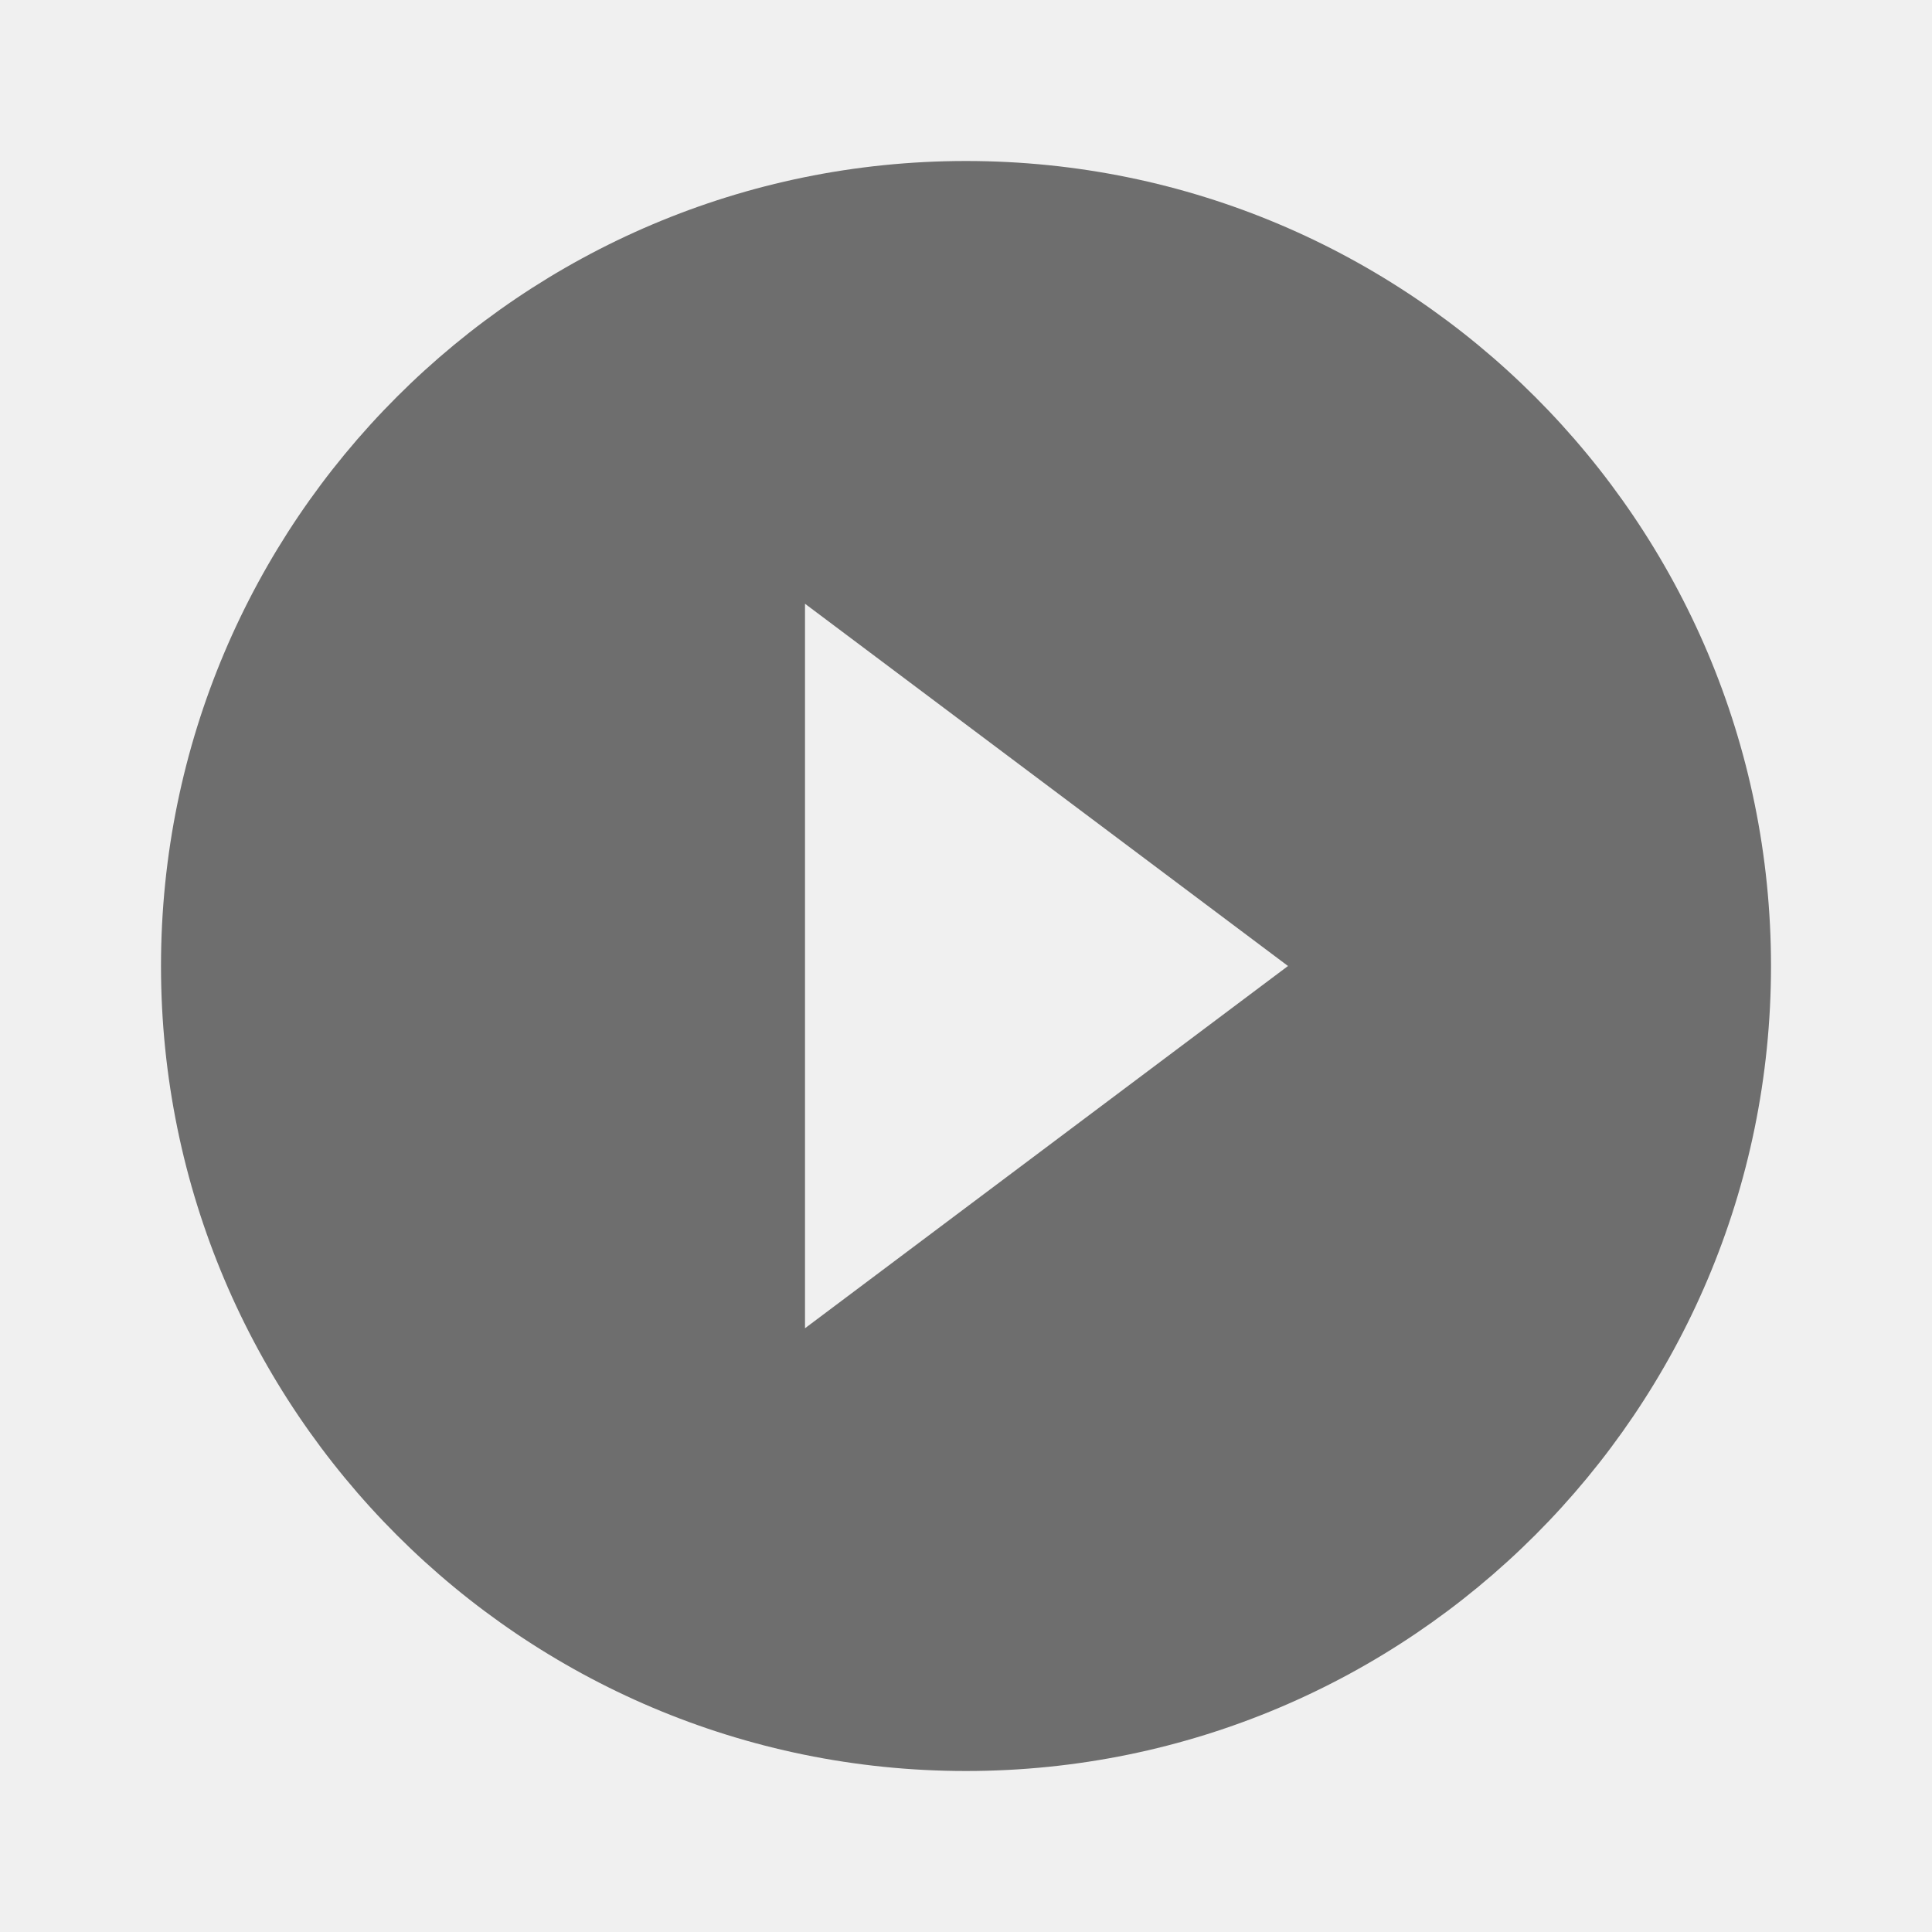
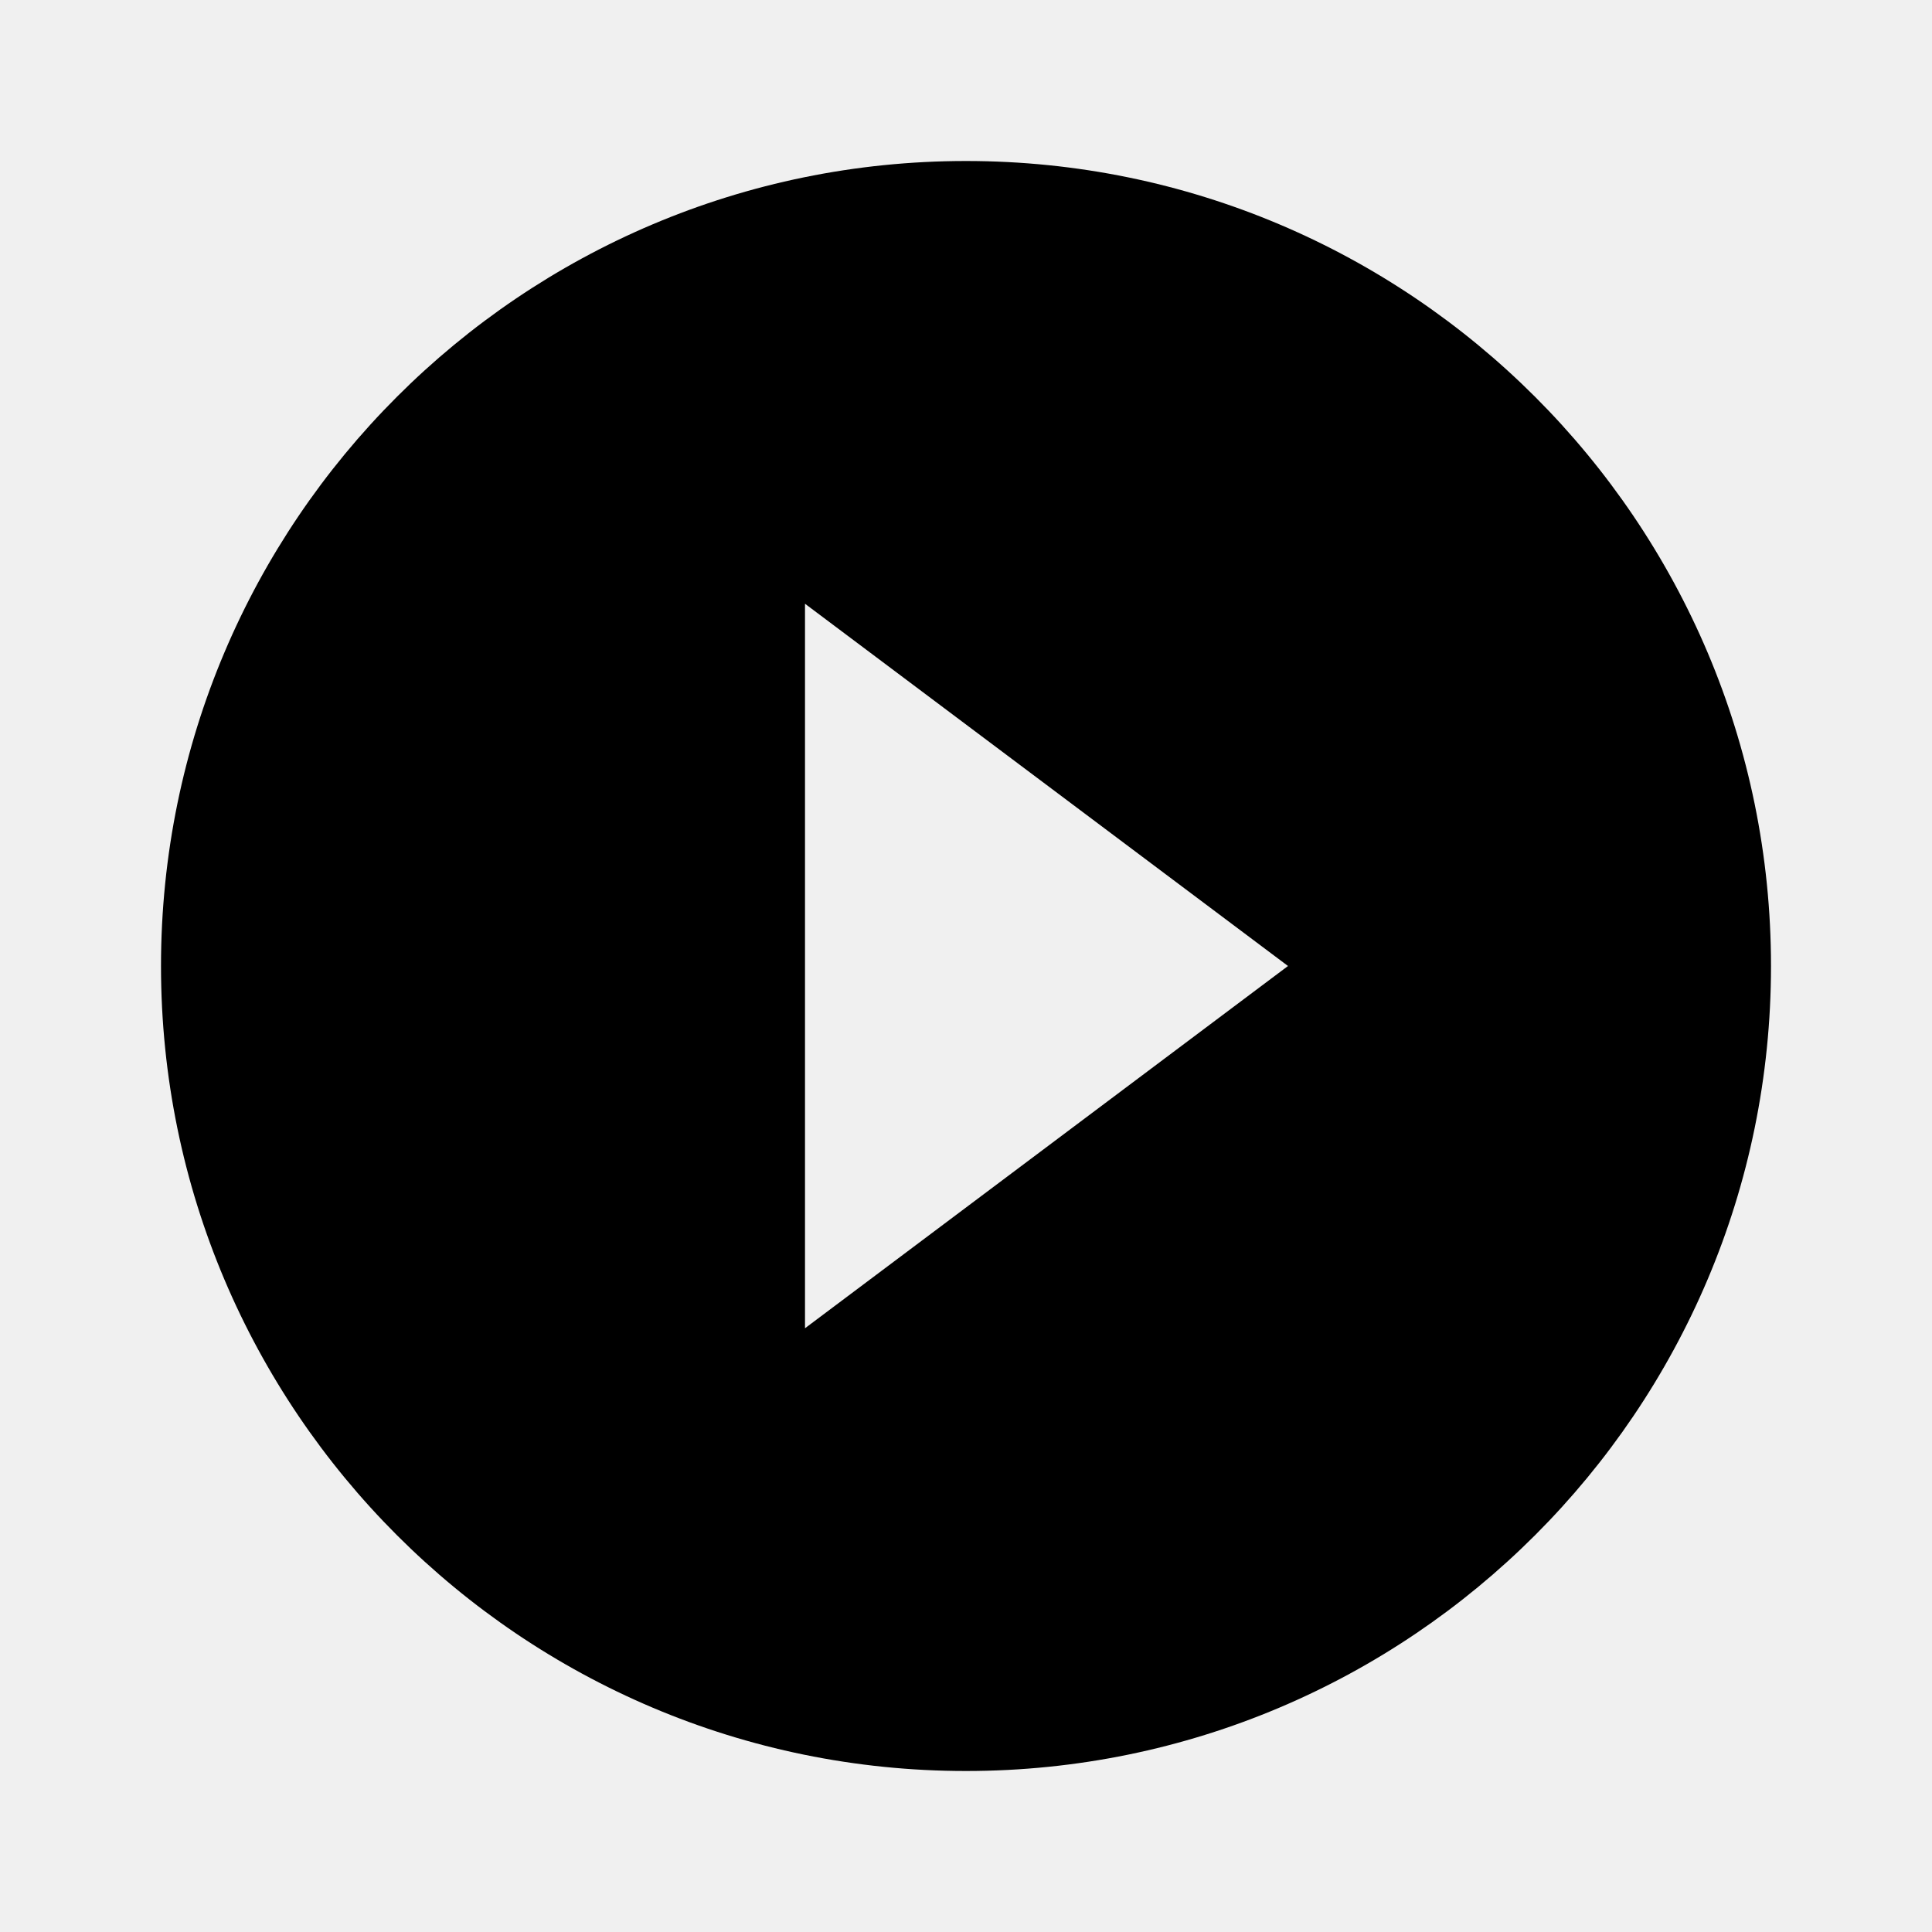
<svg xmlns="http://www.w3.org/2000/svg" xmlns:xlink="http://www.w3.org/1999/xlink" width="24px" height="24px" viewBox="0 0 24 24" version="1.1">
  <defs>
    <path d="M12,2 C6.48,2 2,6.48 2,12 C2,17.52 6.48,22 12,22 C17.52,22 22,17.52 22,12 C22,6.48 17.52,2 12,2 Z M10,16.5 L10,7.5 L16,12 L10,16.5 Z" id="path-1" />
  </defs>
  <g id="icon/av/play_circle_filled_24px" stroke="none" stroke-width="1" fill="none" fill-rule="evenodd">
    <mask id="mask-2" fill="white">
      <use xlink:href="#path-1" />
    </mask>
    <g fill-rule="nonzero" />
-     <g id="Color_Inactive" mask="url(#mask-2)" fill="#000000" fill-opacity="0.54">
+     <g id="Color_Inactive" mask="url(#mask-2)" fill="#000000" fill-opacity="1">
      <rect id="Rectangle" x="0" y="0" width="24" height="24" />
    </g>
  </g>
</svg>
